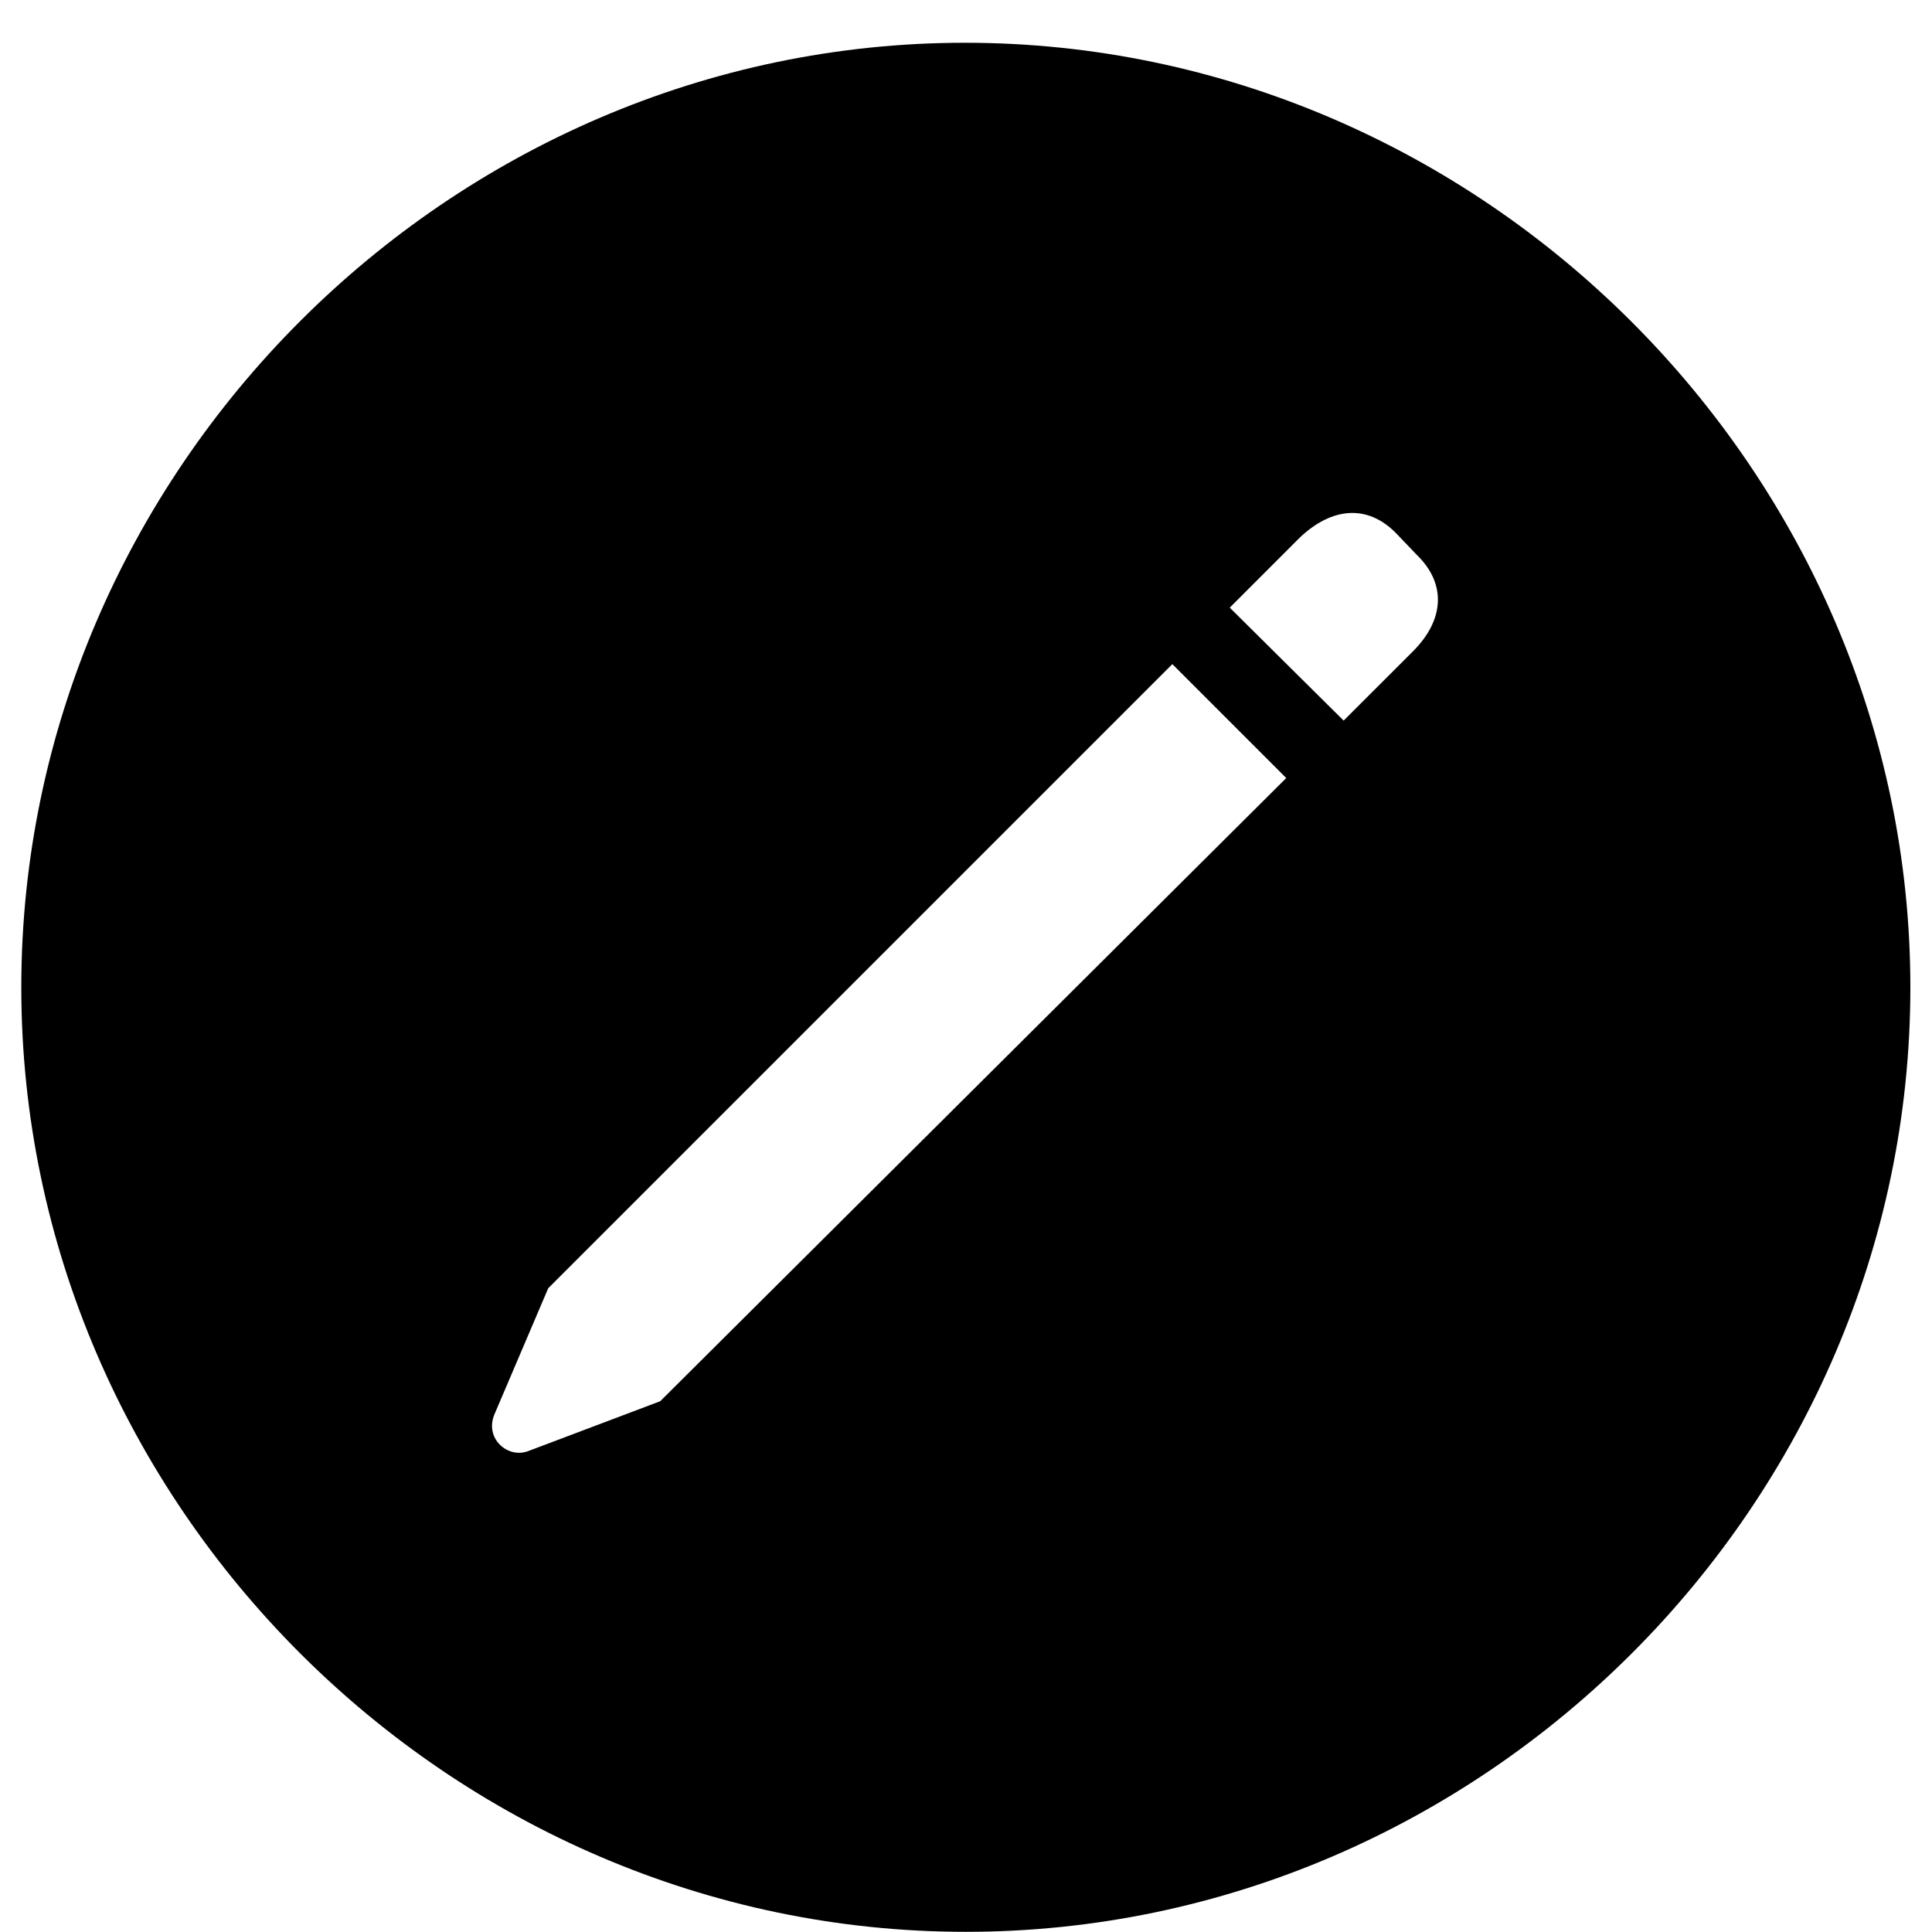
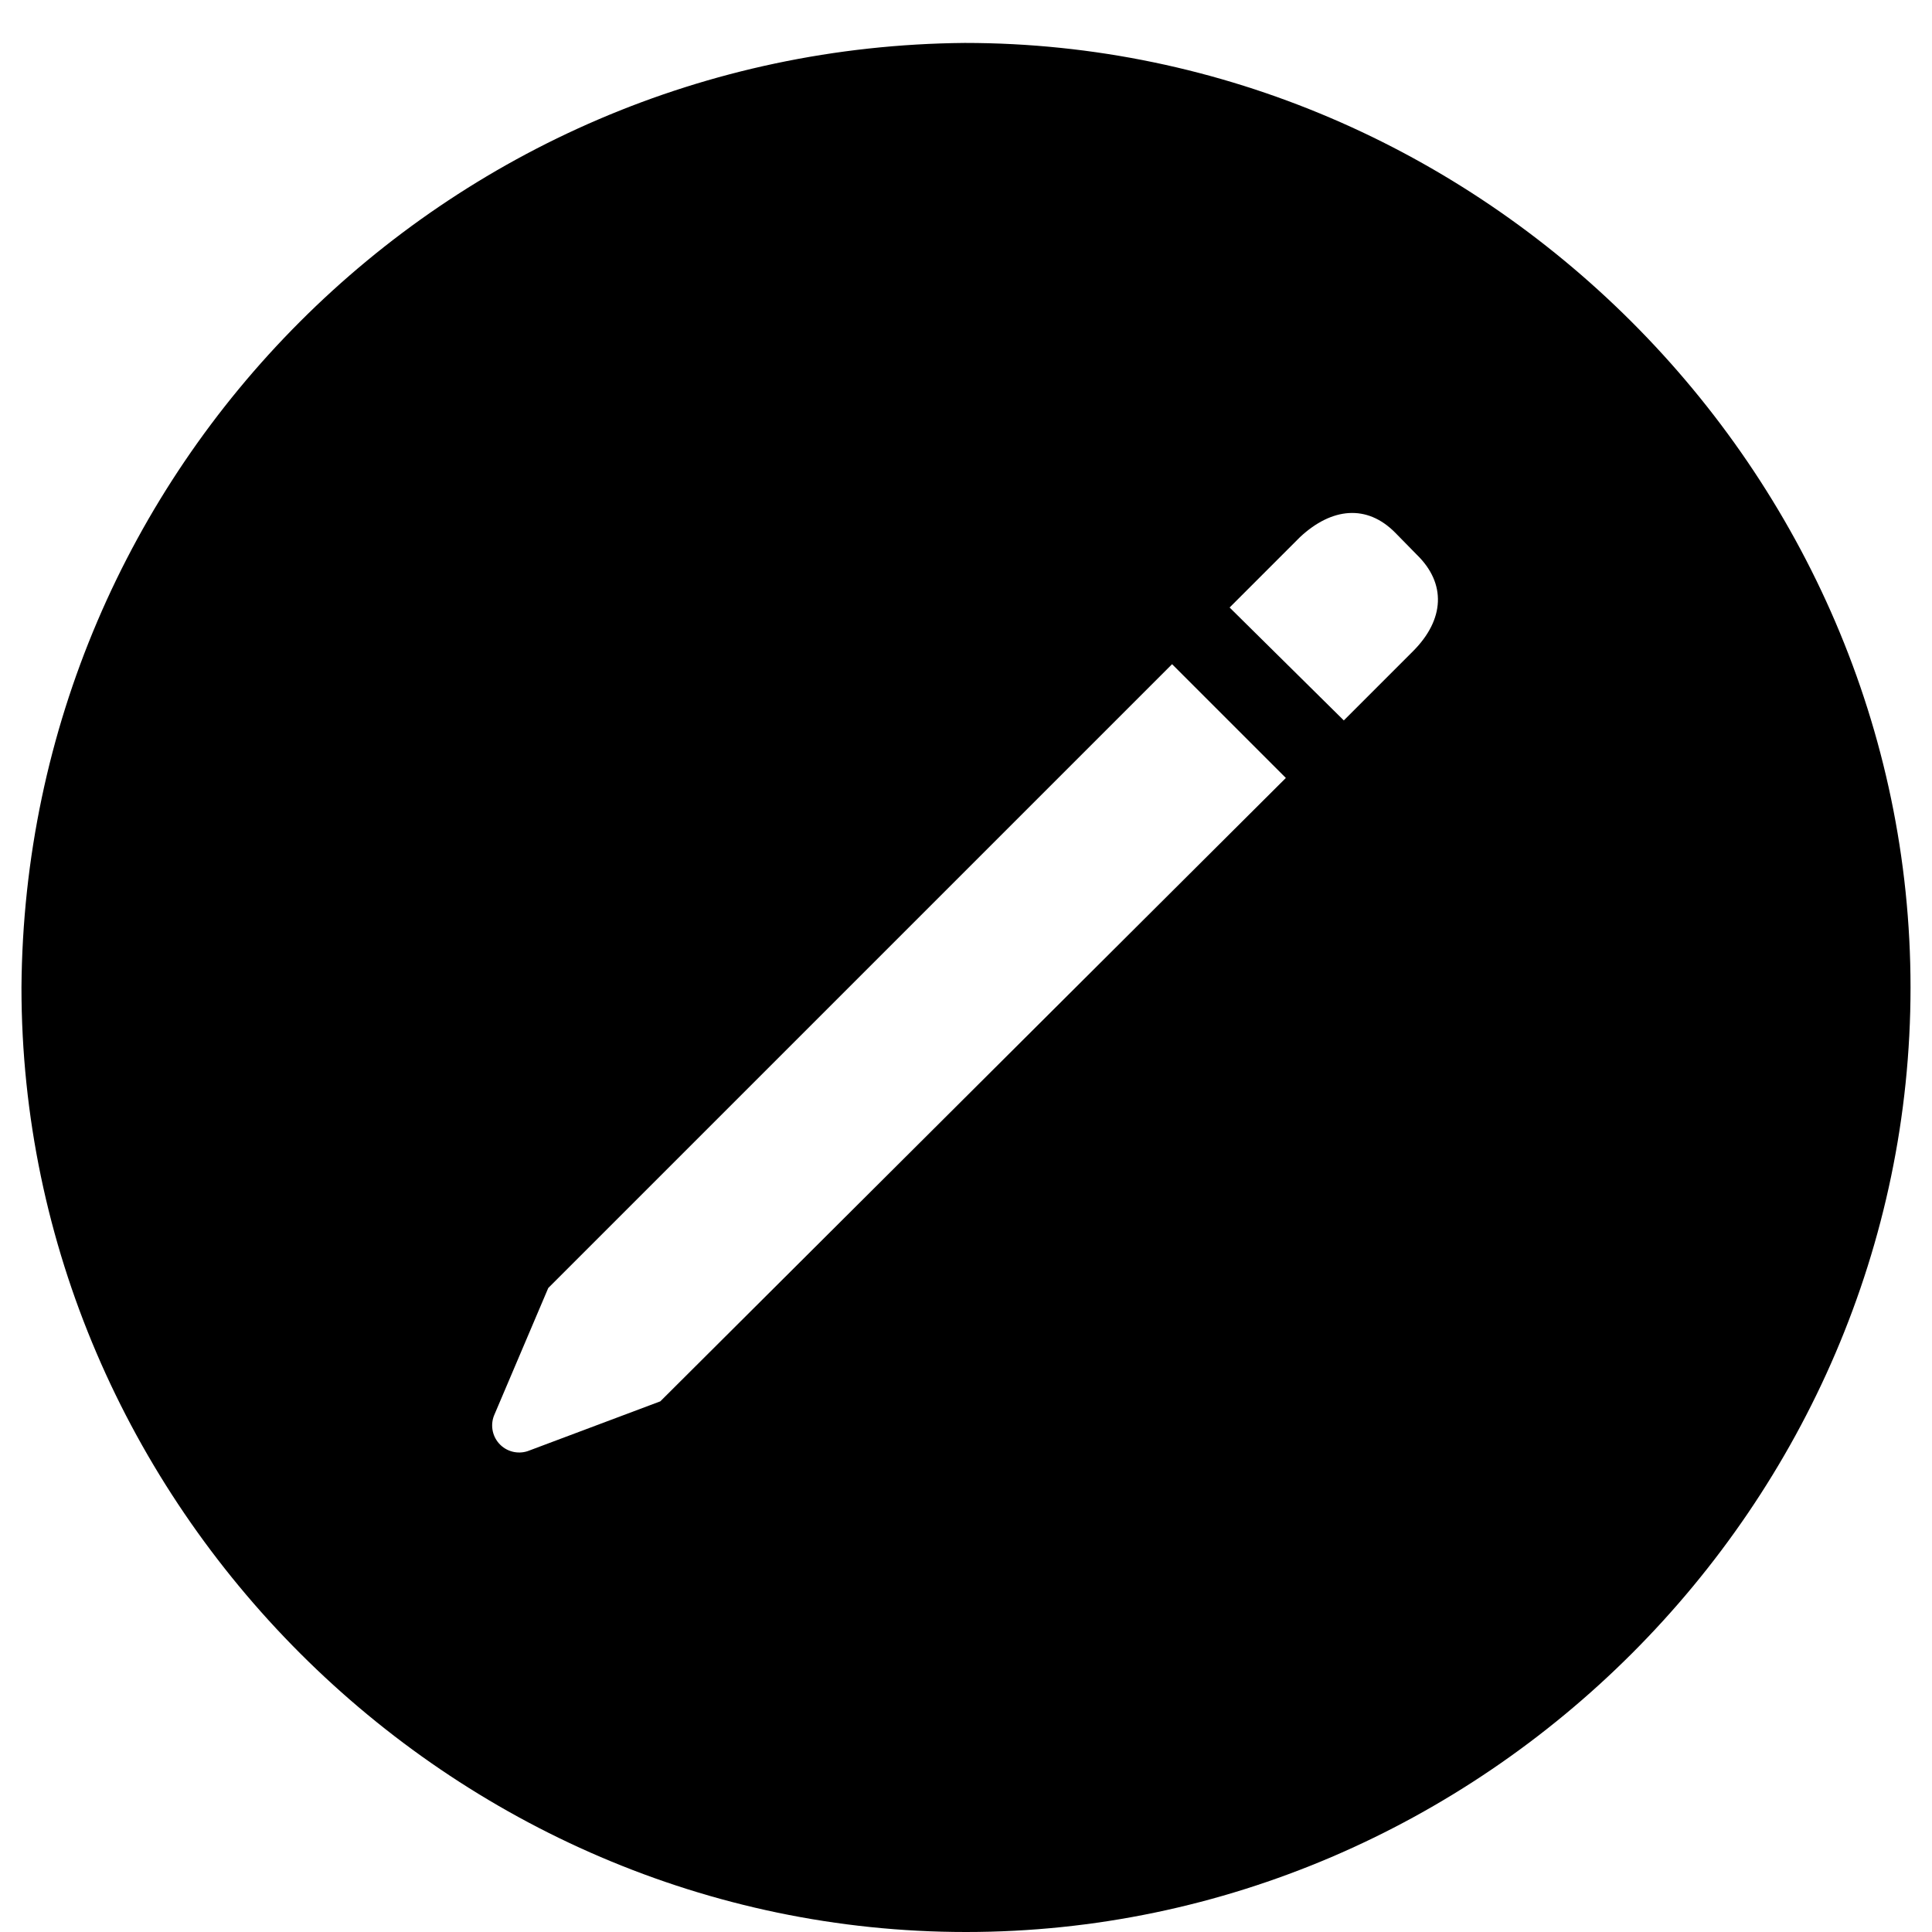
<svg xmlns="http://www.w3.org/2000/svg" width="45" height="45" viewBox="0 0 45 45">
-   <path id="path1" fill="currentcolor" fill-rule="evenodd" stroke="none" d="M 22.496 44.996 C 34.531 44.996 44.496 35.031 44.496 22.996 C 44.496 10.982 34.51 0.996 22.475 0.996 C 10.461 0.996 0.496 10.982 0.496 22.996 C 0.496 35.031 10.482 44.996 22.496 44.996 Z M 31.296 16.784 L 28.643 14.153 L 30.282 12.514 C 31.016 11.824 31.835 11.737 32.504 12.406 L 33 12.924 C 33.69 13.592 33.647 14.433 32.914 15.167 Z M 15.378 32.637 L 12.294 33.802 C 11.82 33.975 11.28 33.5 11.518 32.939 L 12.769 30.006 L 27.306 15.469 L 29.959 18.122 Z" />
+   <path id="path1" fill="currentcolor" fill-rule="evenodd" stroke="none" d="M22.5 45c12.03 0 22-9.97 22-22 0-12.02-9.99-22-22.03-22A22.16 22.16 0 0 0 .5 23c0 12.03 9.98 22 22 22Zm8.8-28.22-2.66-2.63 1.64-1.64c.74-.69 1.56-.77 2.22-.1l.5.51c.69.67.65 1.51-.09 2.25ZM15.38 32.64l-3.09 1.16a.63.63 0 0 1-.77-.86L12.77 30 27.3 15.47l2.65 2.65Z" />
</svg>
